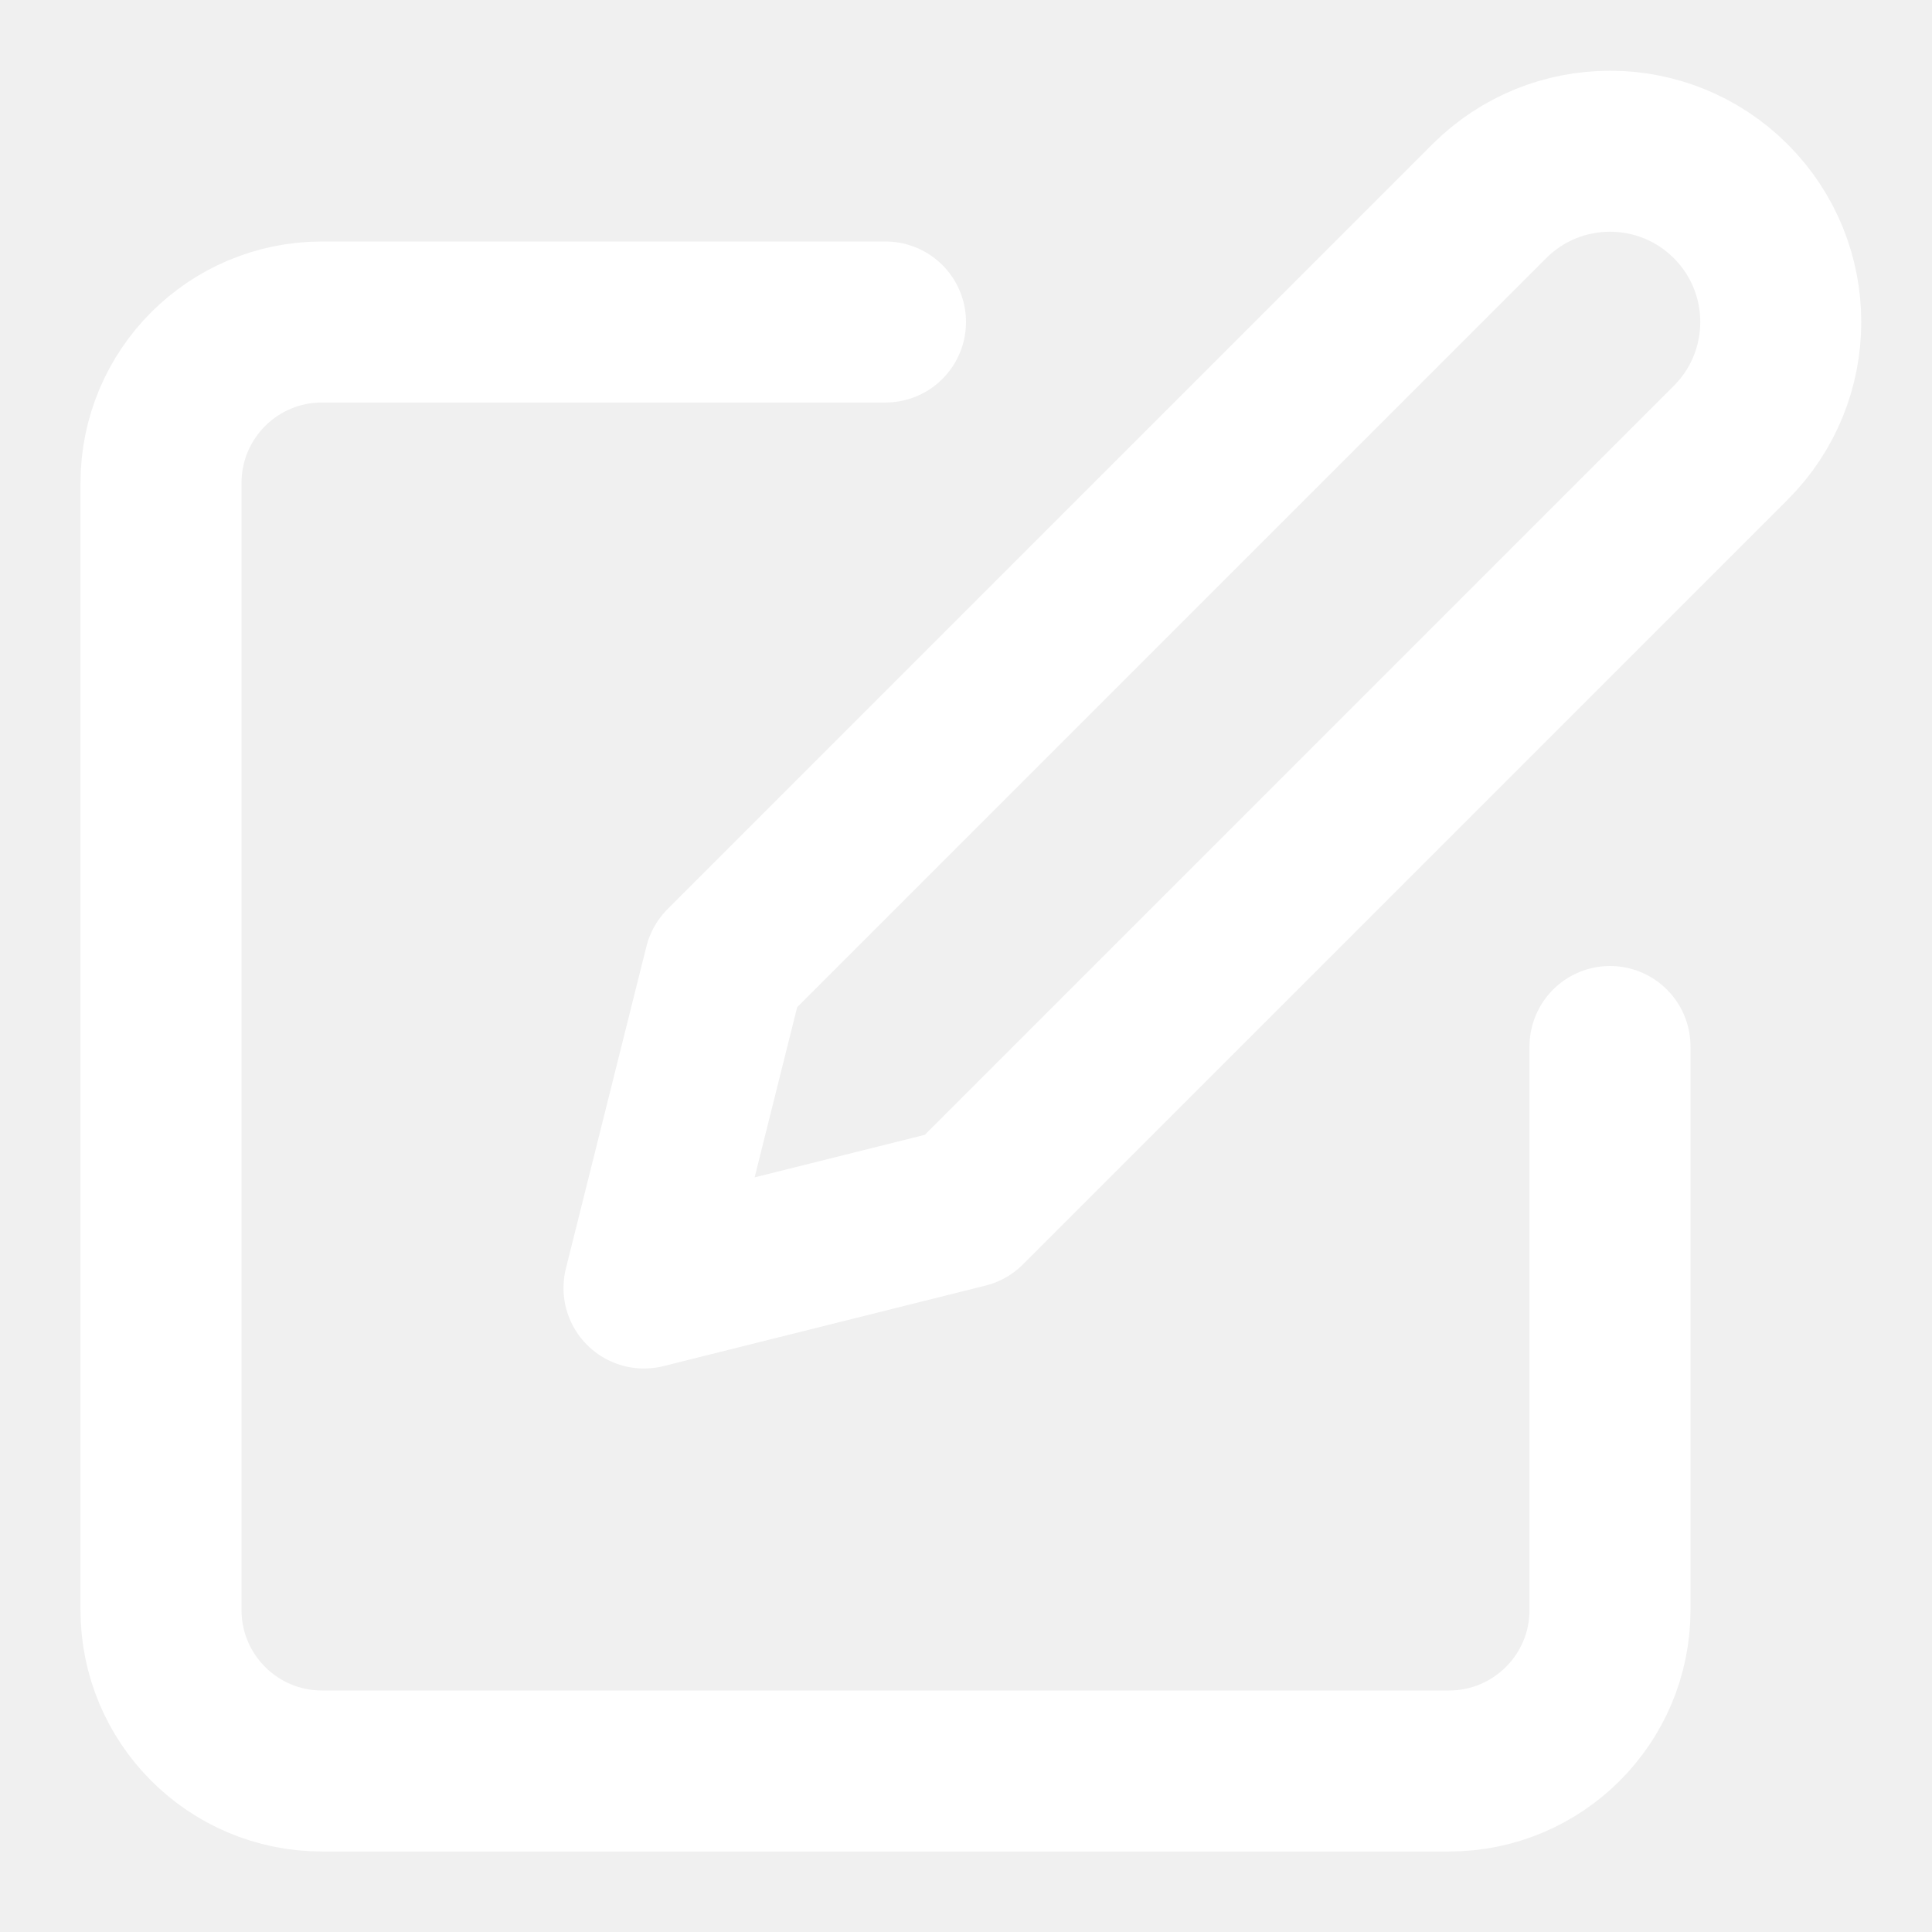
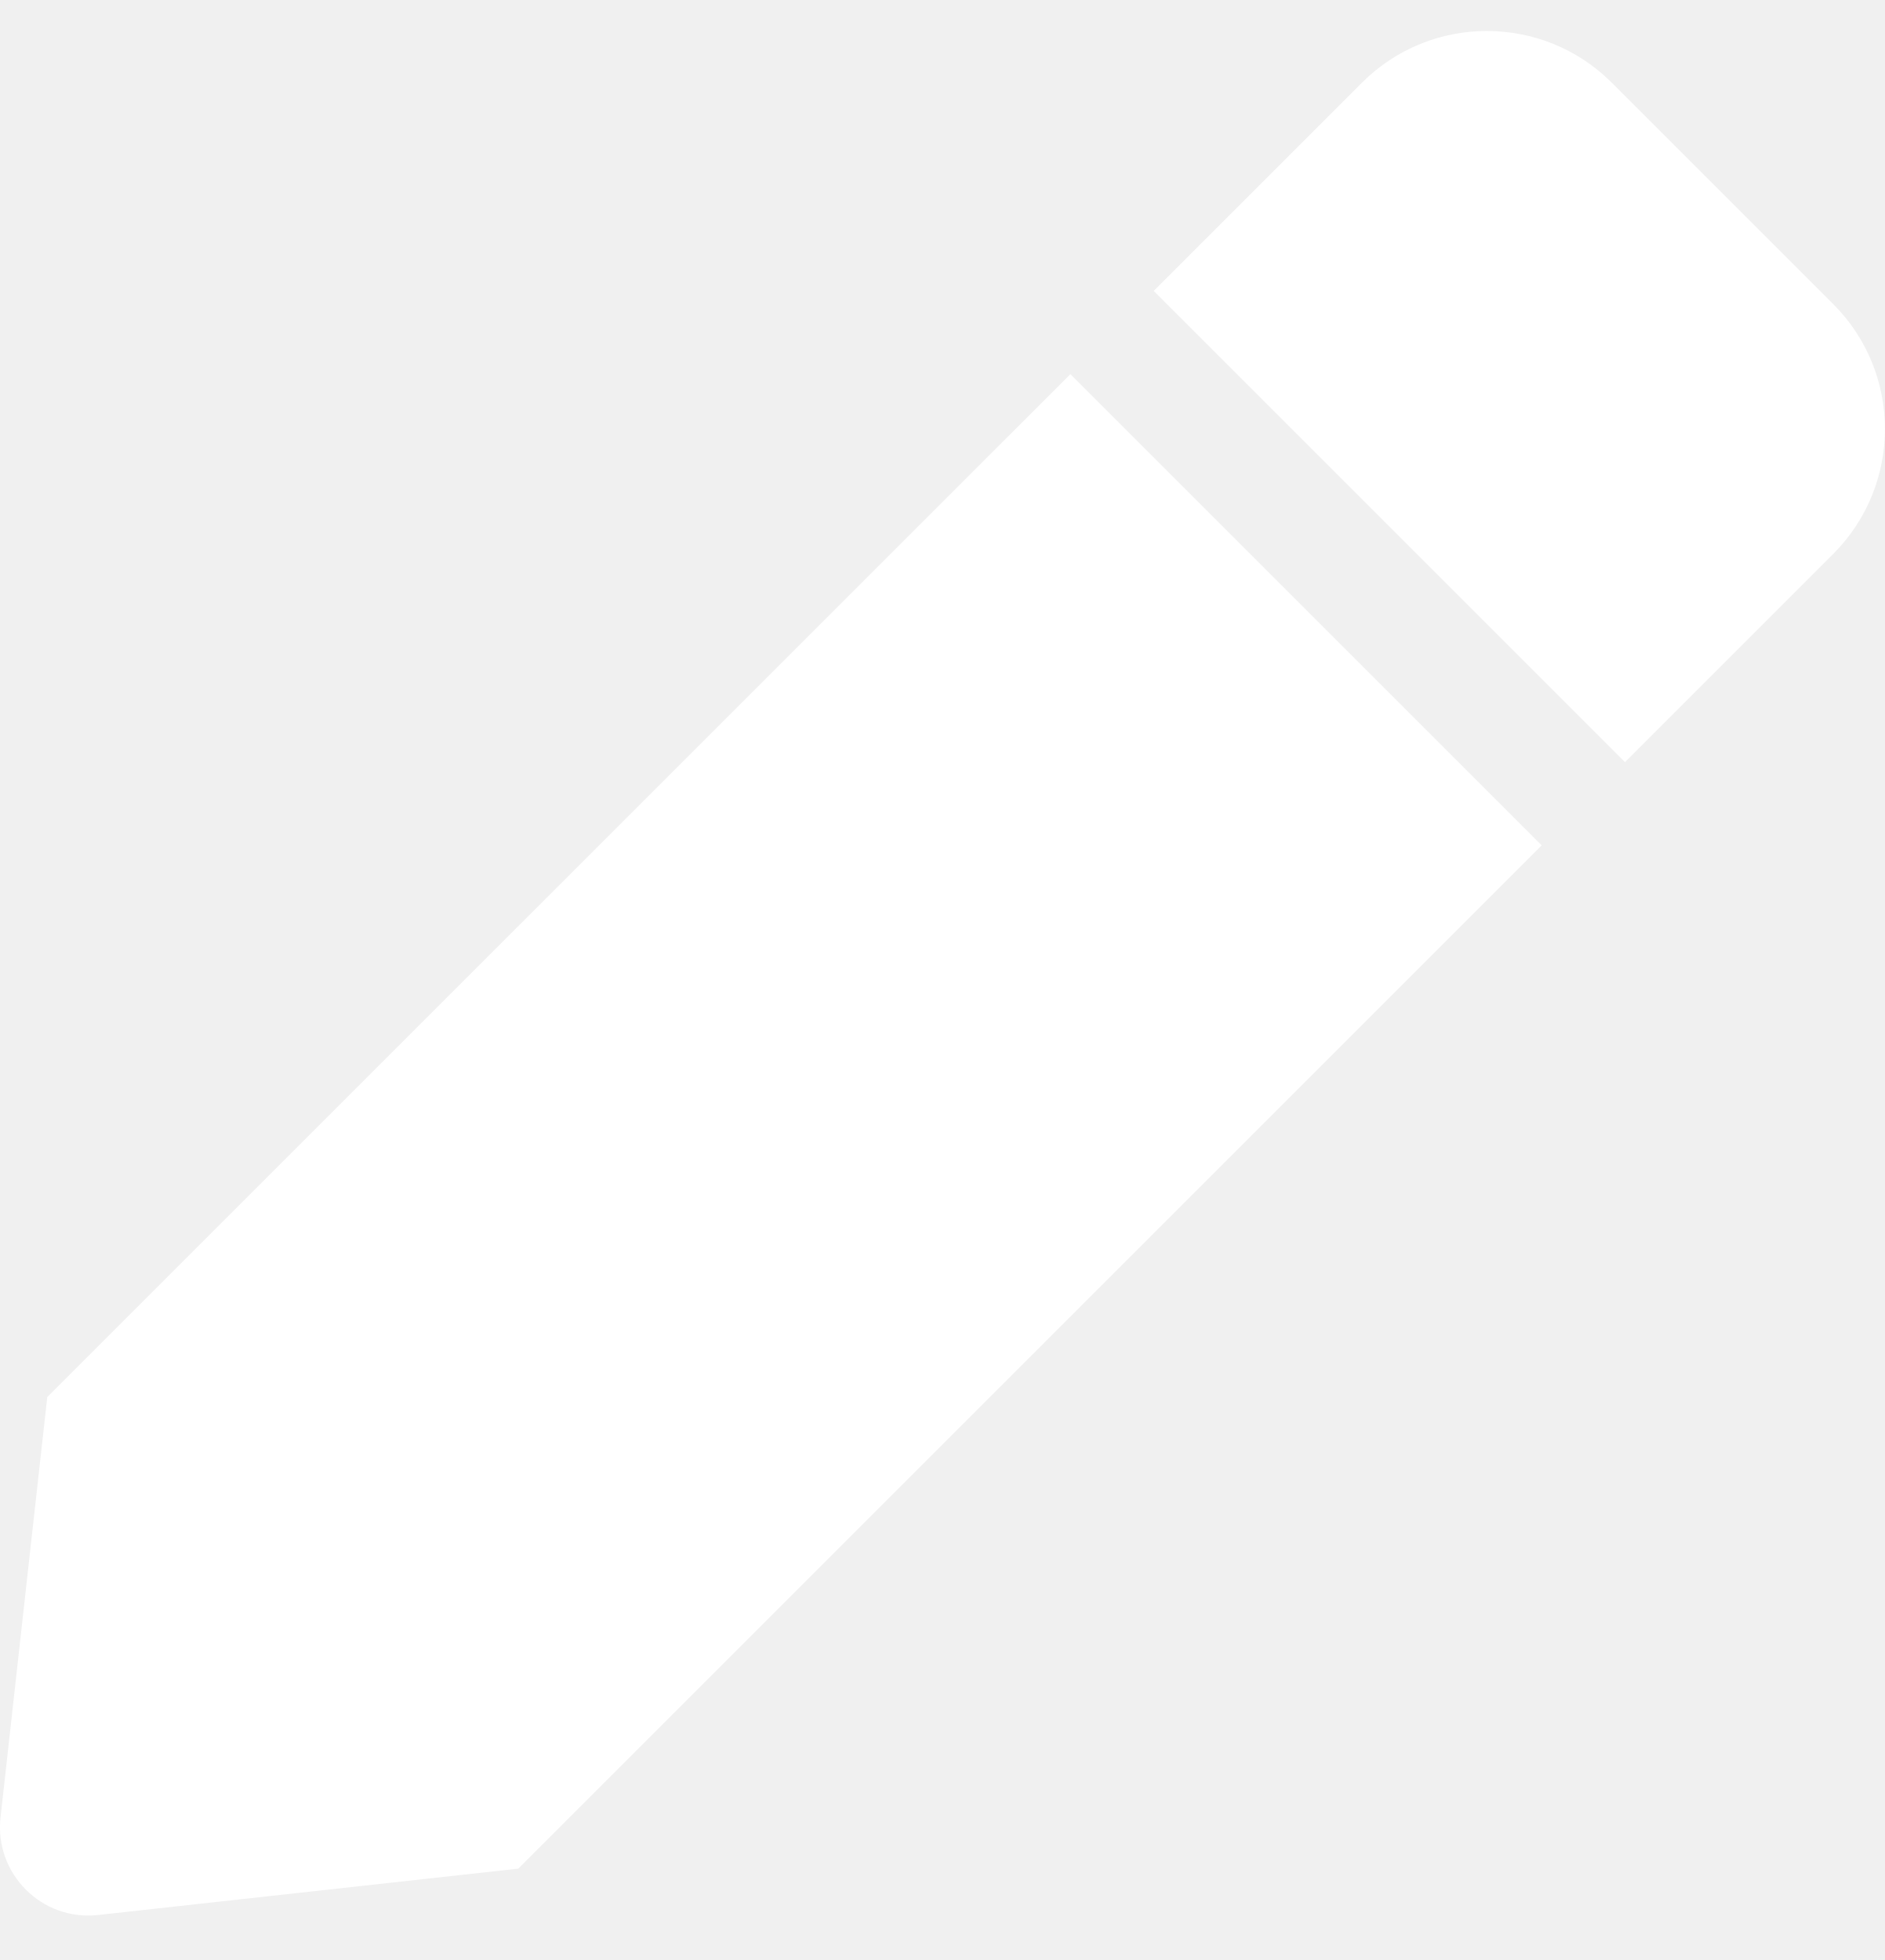
- <svg xmlns="http://www.w3.org/2000/svg" width="24" height="24" viewBox="0 0 24 24" fill="none" stroke="white" stroke-width="2" stroke-linecap="round" stroke-linejoin="round" class="feather feather-edit">
-   <path d="M11 4H4a2 2 0 0 0-2 2v14a2 2 0 0 0 2 2h14a2 2 0 0 0 2-2v-7" />
-   <path d="M18.5 2.5a2.121 2.121 0 0 1 3 3L12 15l-4 1 1-4 9.5-9.5z" />
+ <svg xmlns="http://www.w3.org/2000/svg" width="25" height="26" viewBox="0 0 25 26" fill="none">
+   <path d="M14.197 4.963L20.448 11.214L6.874 24.788L1.301 25.403C0.555 25.486 -0.076 24.855 0.007 24.109L0.627 18.532L14.197 4.963ZM24.314 4.033L21.379 1.098C20.463 0.182 18.979 0.182 18.063 1.098L15.302 3.859L21.553 10.11L24.314 7.349C25.23 6.432 25.23 4.948 24.314 4.033Z" fill="white" />
</svg>
